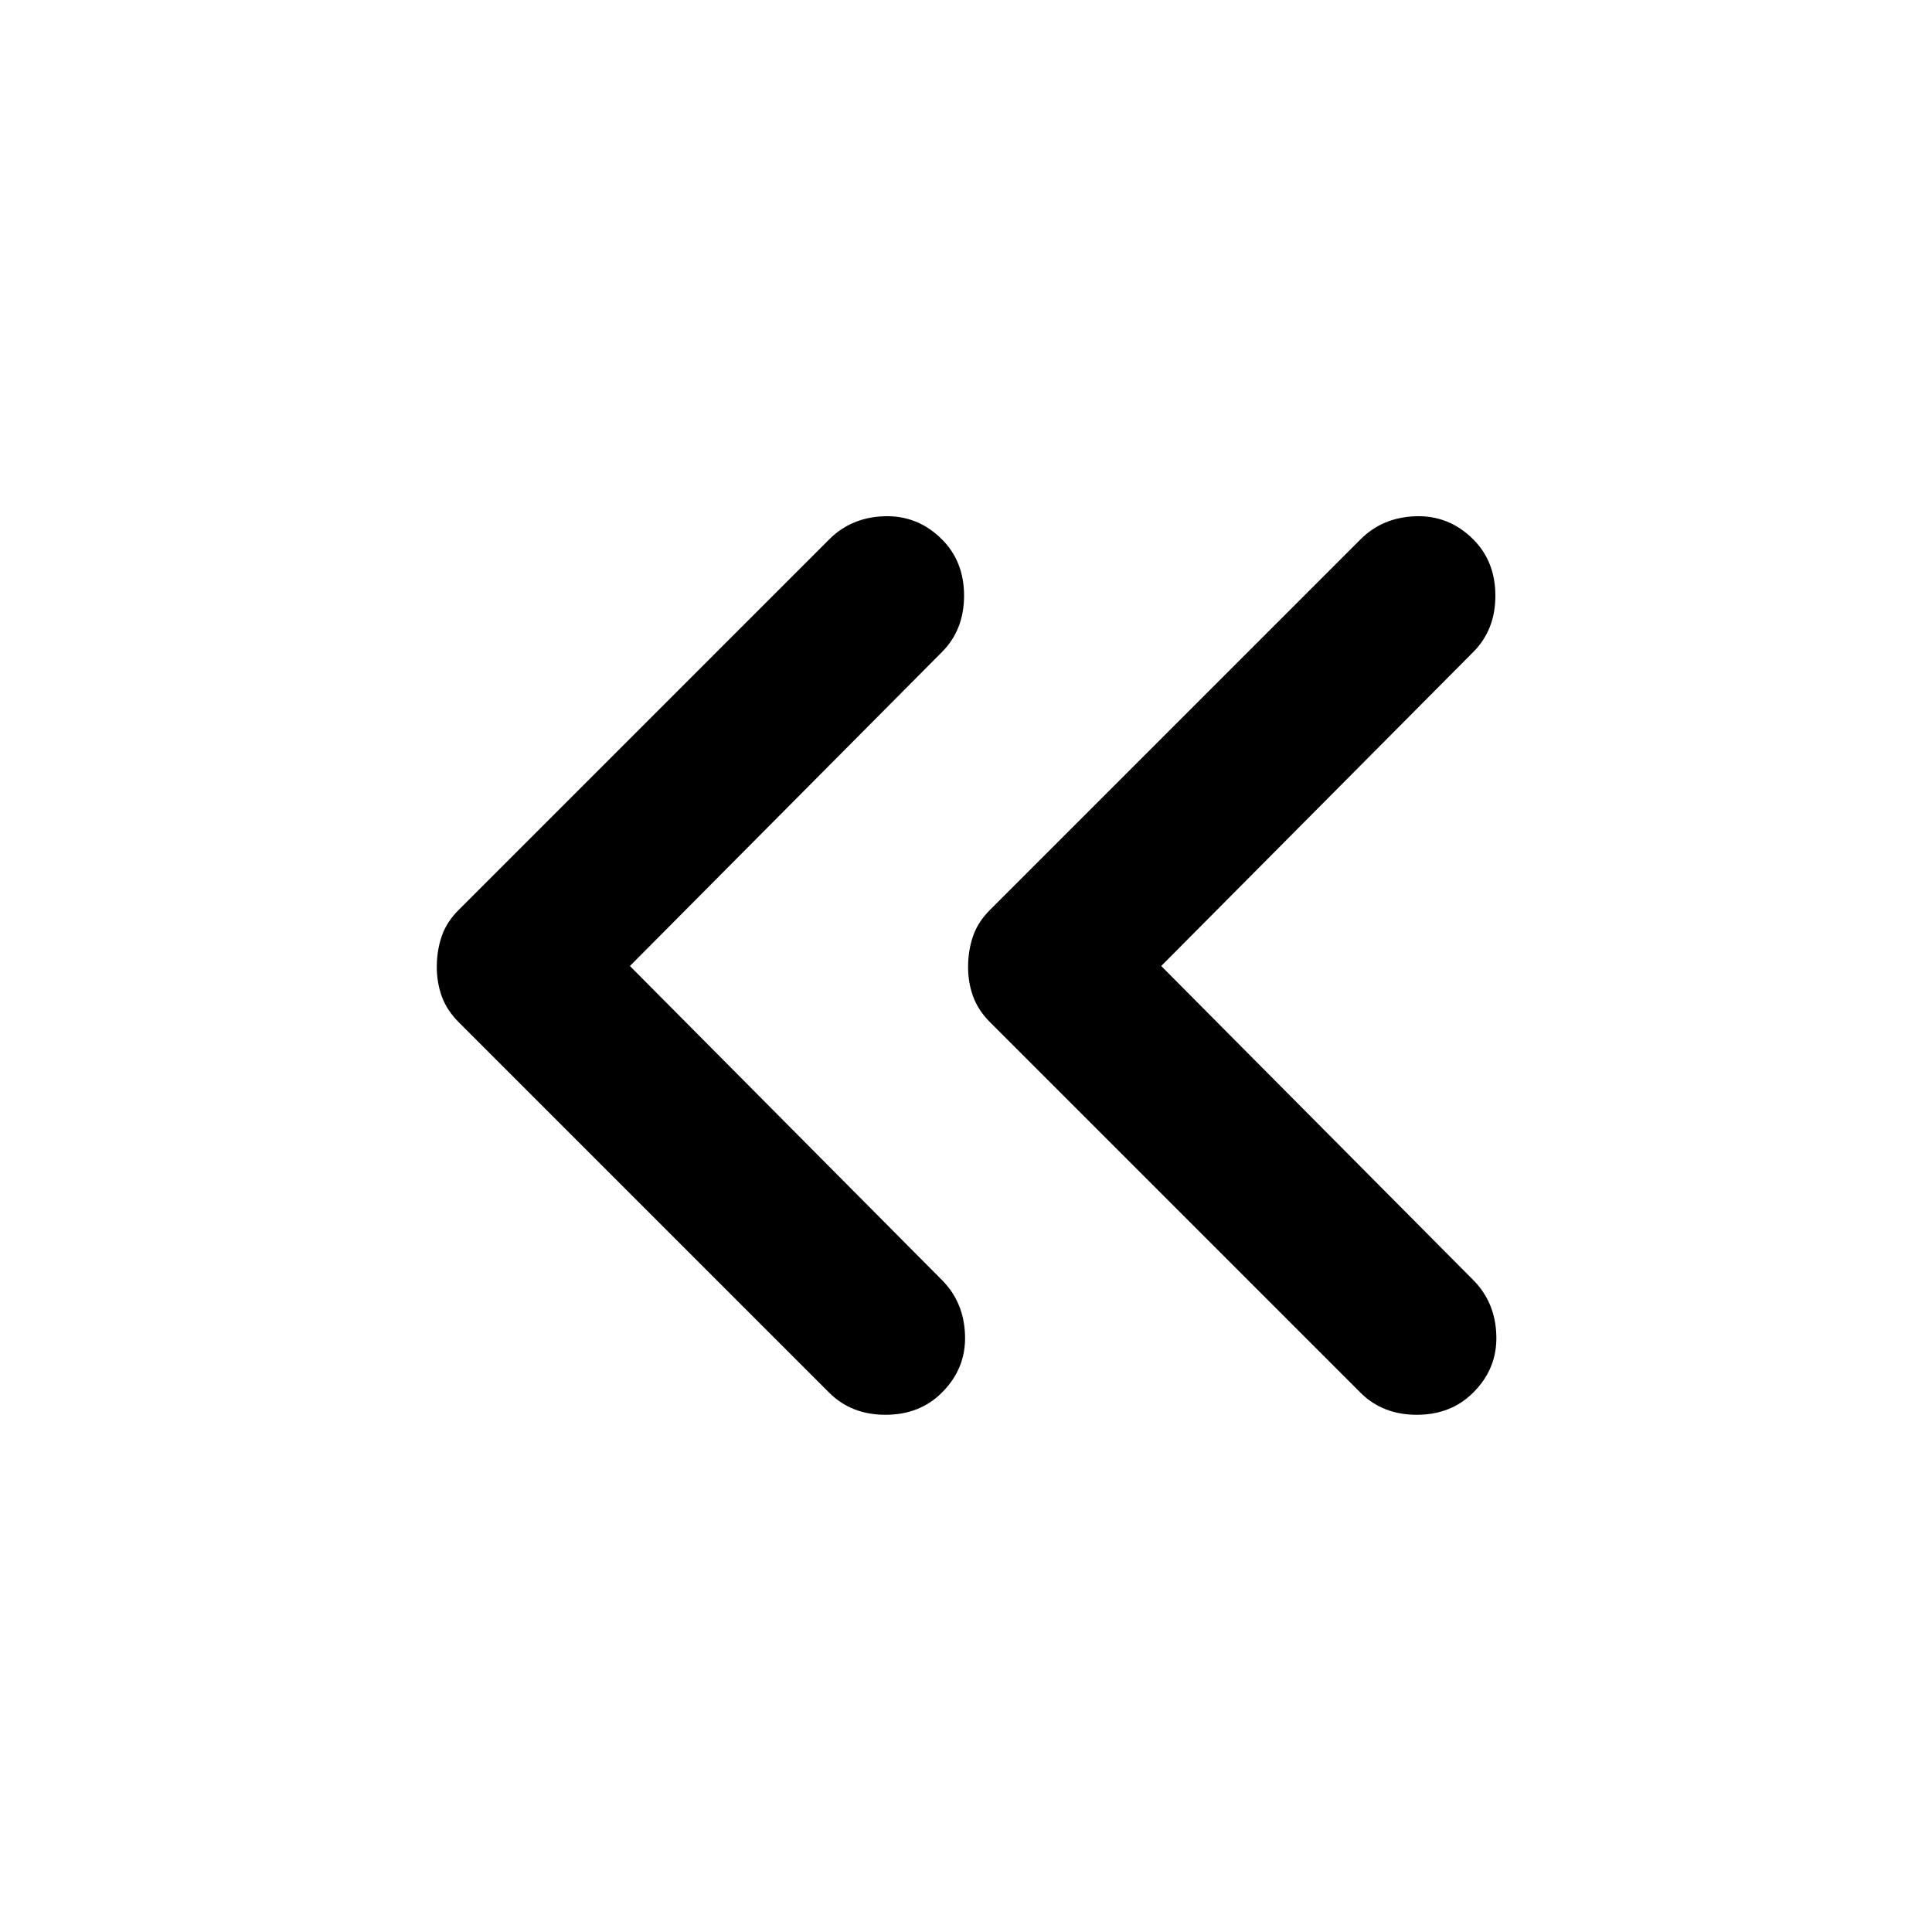
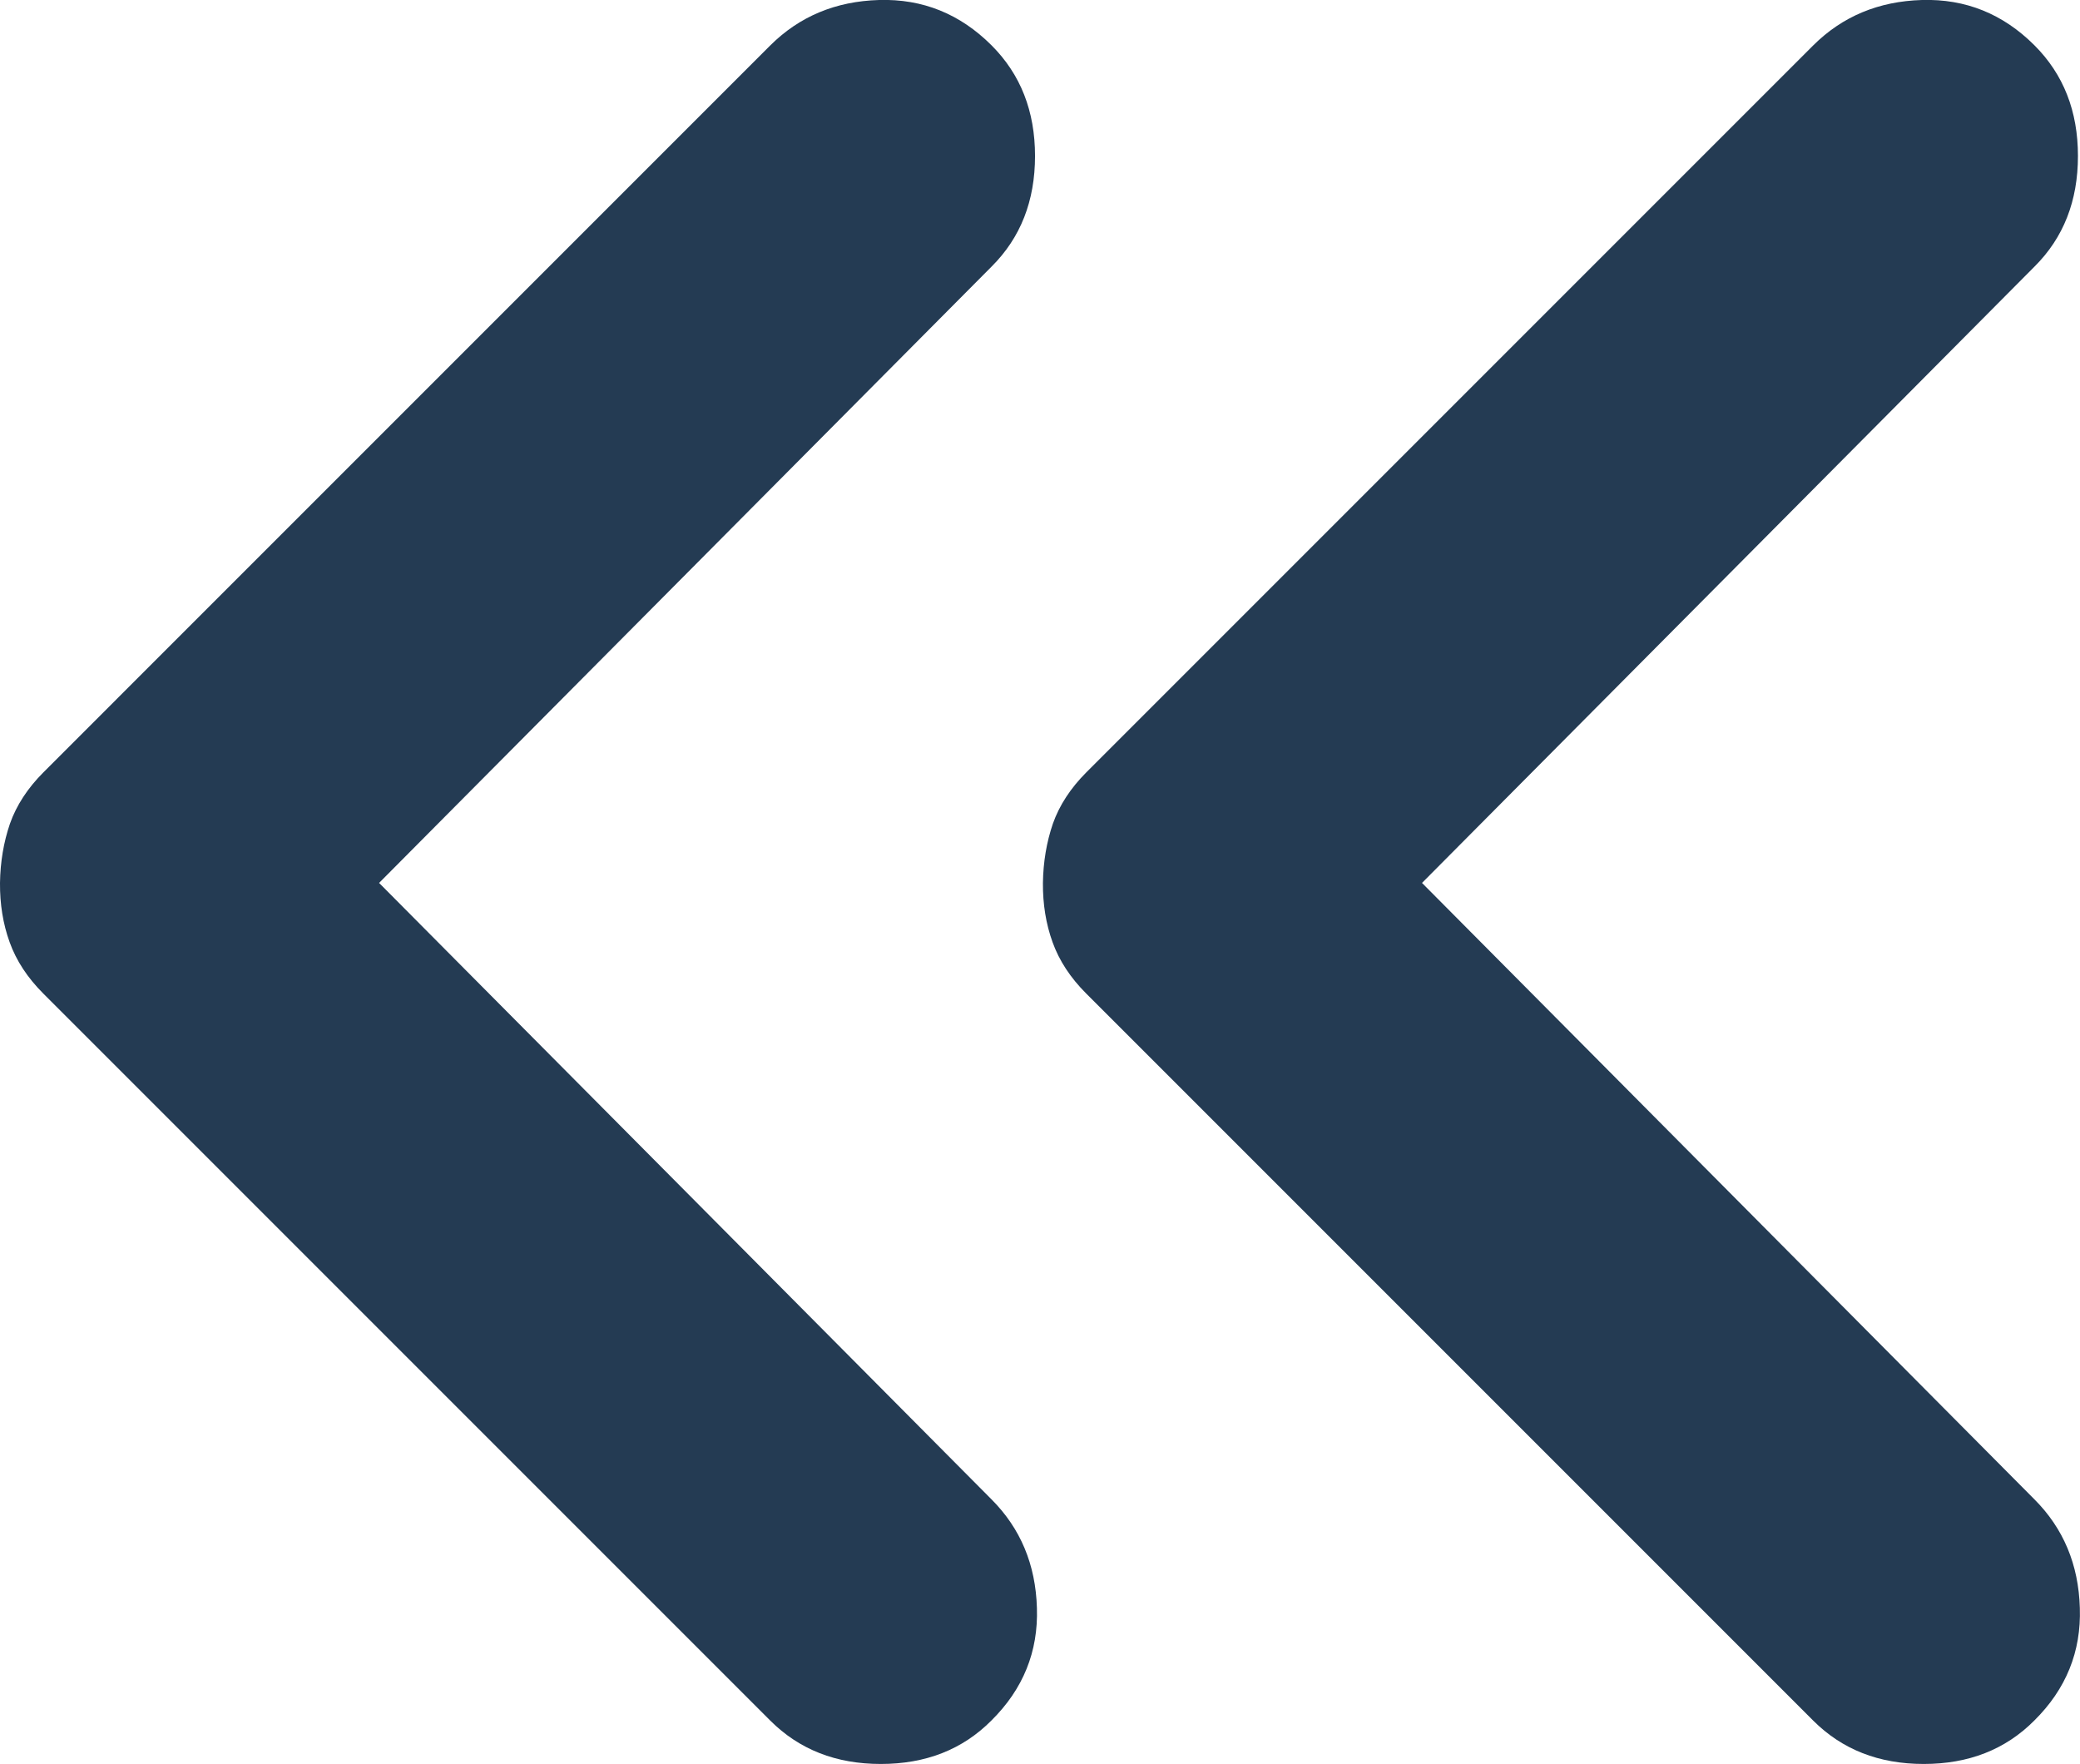
- <svg xmlns="http://www.w3.org/2000/svg" viewBox="0 0 24 24" width="128" height="128">
-   <path fill="#000000" d="m7.825 12l3.875 3.9q.275.275.288.688t-.288.712q-.275.275-.7.275t-.7-.275l-4.6-4.6q-.15-.15-.213-.325T5.426 12t.063-.375t.212-.325l4.6-4.6q.275-.275.688-.287t.712.287q.275.275.275.7t-.275.7zm6.6 0l3.875 3.9q.275.275.288.688t-.288.712q-.275.275-.7.275t-.7-.275l-4.6-4.6q-.15-.15-.213-.325T12.026 12t.063-.375t.212-.325l4.6-4.6q.275-.275.688-.287t.712.287q.275.275.275.7t-.275.7z" />
+ <svg xmlns="http://www.w3.org/2000/svg" viewBox="432.34 259.284 13.163 11.162" width="13.163px" height="11.162px">
+   <path d="M 434.739 264.871 L 438.614 268.771 C 438.798 268.955 438.894 269.184 438.902 269.459 C 438.911 269.735 438.815 269.972 438.614 270.171 C 438.431 270.355 438.198 270.446 437.914 270.446 C 437.631 270.446 437.398 270.355 437.214 270.171 L 432.614 265.571 C 432.514 265.471 432.443 265.363 432.401 265.246 C 432.359 265.13 432.339 265.005 432.34 264.871 C 432.342 264.738 432.363 264.613 432.403 264.496 C 432.444 264.38 432.515 264.271 432.615 264.171 L 437.215 259.571 C 437.399 259.388 437.628 259.292 437.903 259.284 C 438.179 259.276 438.416 259.372 438.615 259.571 C 438.799 259.755 438.89 259.988 438.89 260.271 C 438.89 260.555 438.799 260.788 438.615 260.971 L 434.739 264.871 Z M 441.339 264.871 L 445.214 268.771 C 445.398 268.955 445.494 269.184 445.502 269.459 C 445.511 269.735 445.415 269.972 445.214 270.171 C 445.031 270.355 444.798 270.446 444.514 270.446 C 444.231 270.446 443.998 270.355 443.814 270.171 L 439.214 265.571 C 439.114 265.471 439.043 265.363 439.001 265.246 C 438.959 265.13 438.939 265.005 438.94 264.871 C 438.942 264.738 438.963 264.613 439.003 264.496 C 439.044 264.38 439.115 264.271 439.215 264.171 L 443.815 259.571 C 443.999 259.388 444.228 259.292 444.503 259.284 C 444.779 259.276 445.016 259.372 445.215 259.571 C 445.399 259.755 445.49 259.988 445.49 260.271 C 445.49 260.555 445.399 260.788 445.215 260.971 L 441.339 264.871 Z" style="stroke-width: 1; fill: rgb(36, 59, 83);" id="object-7" />
</svg>
